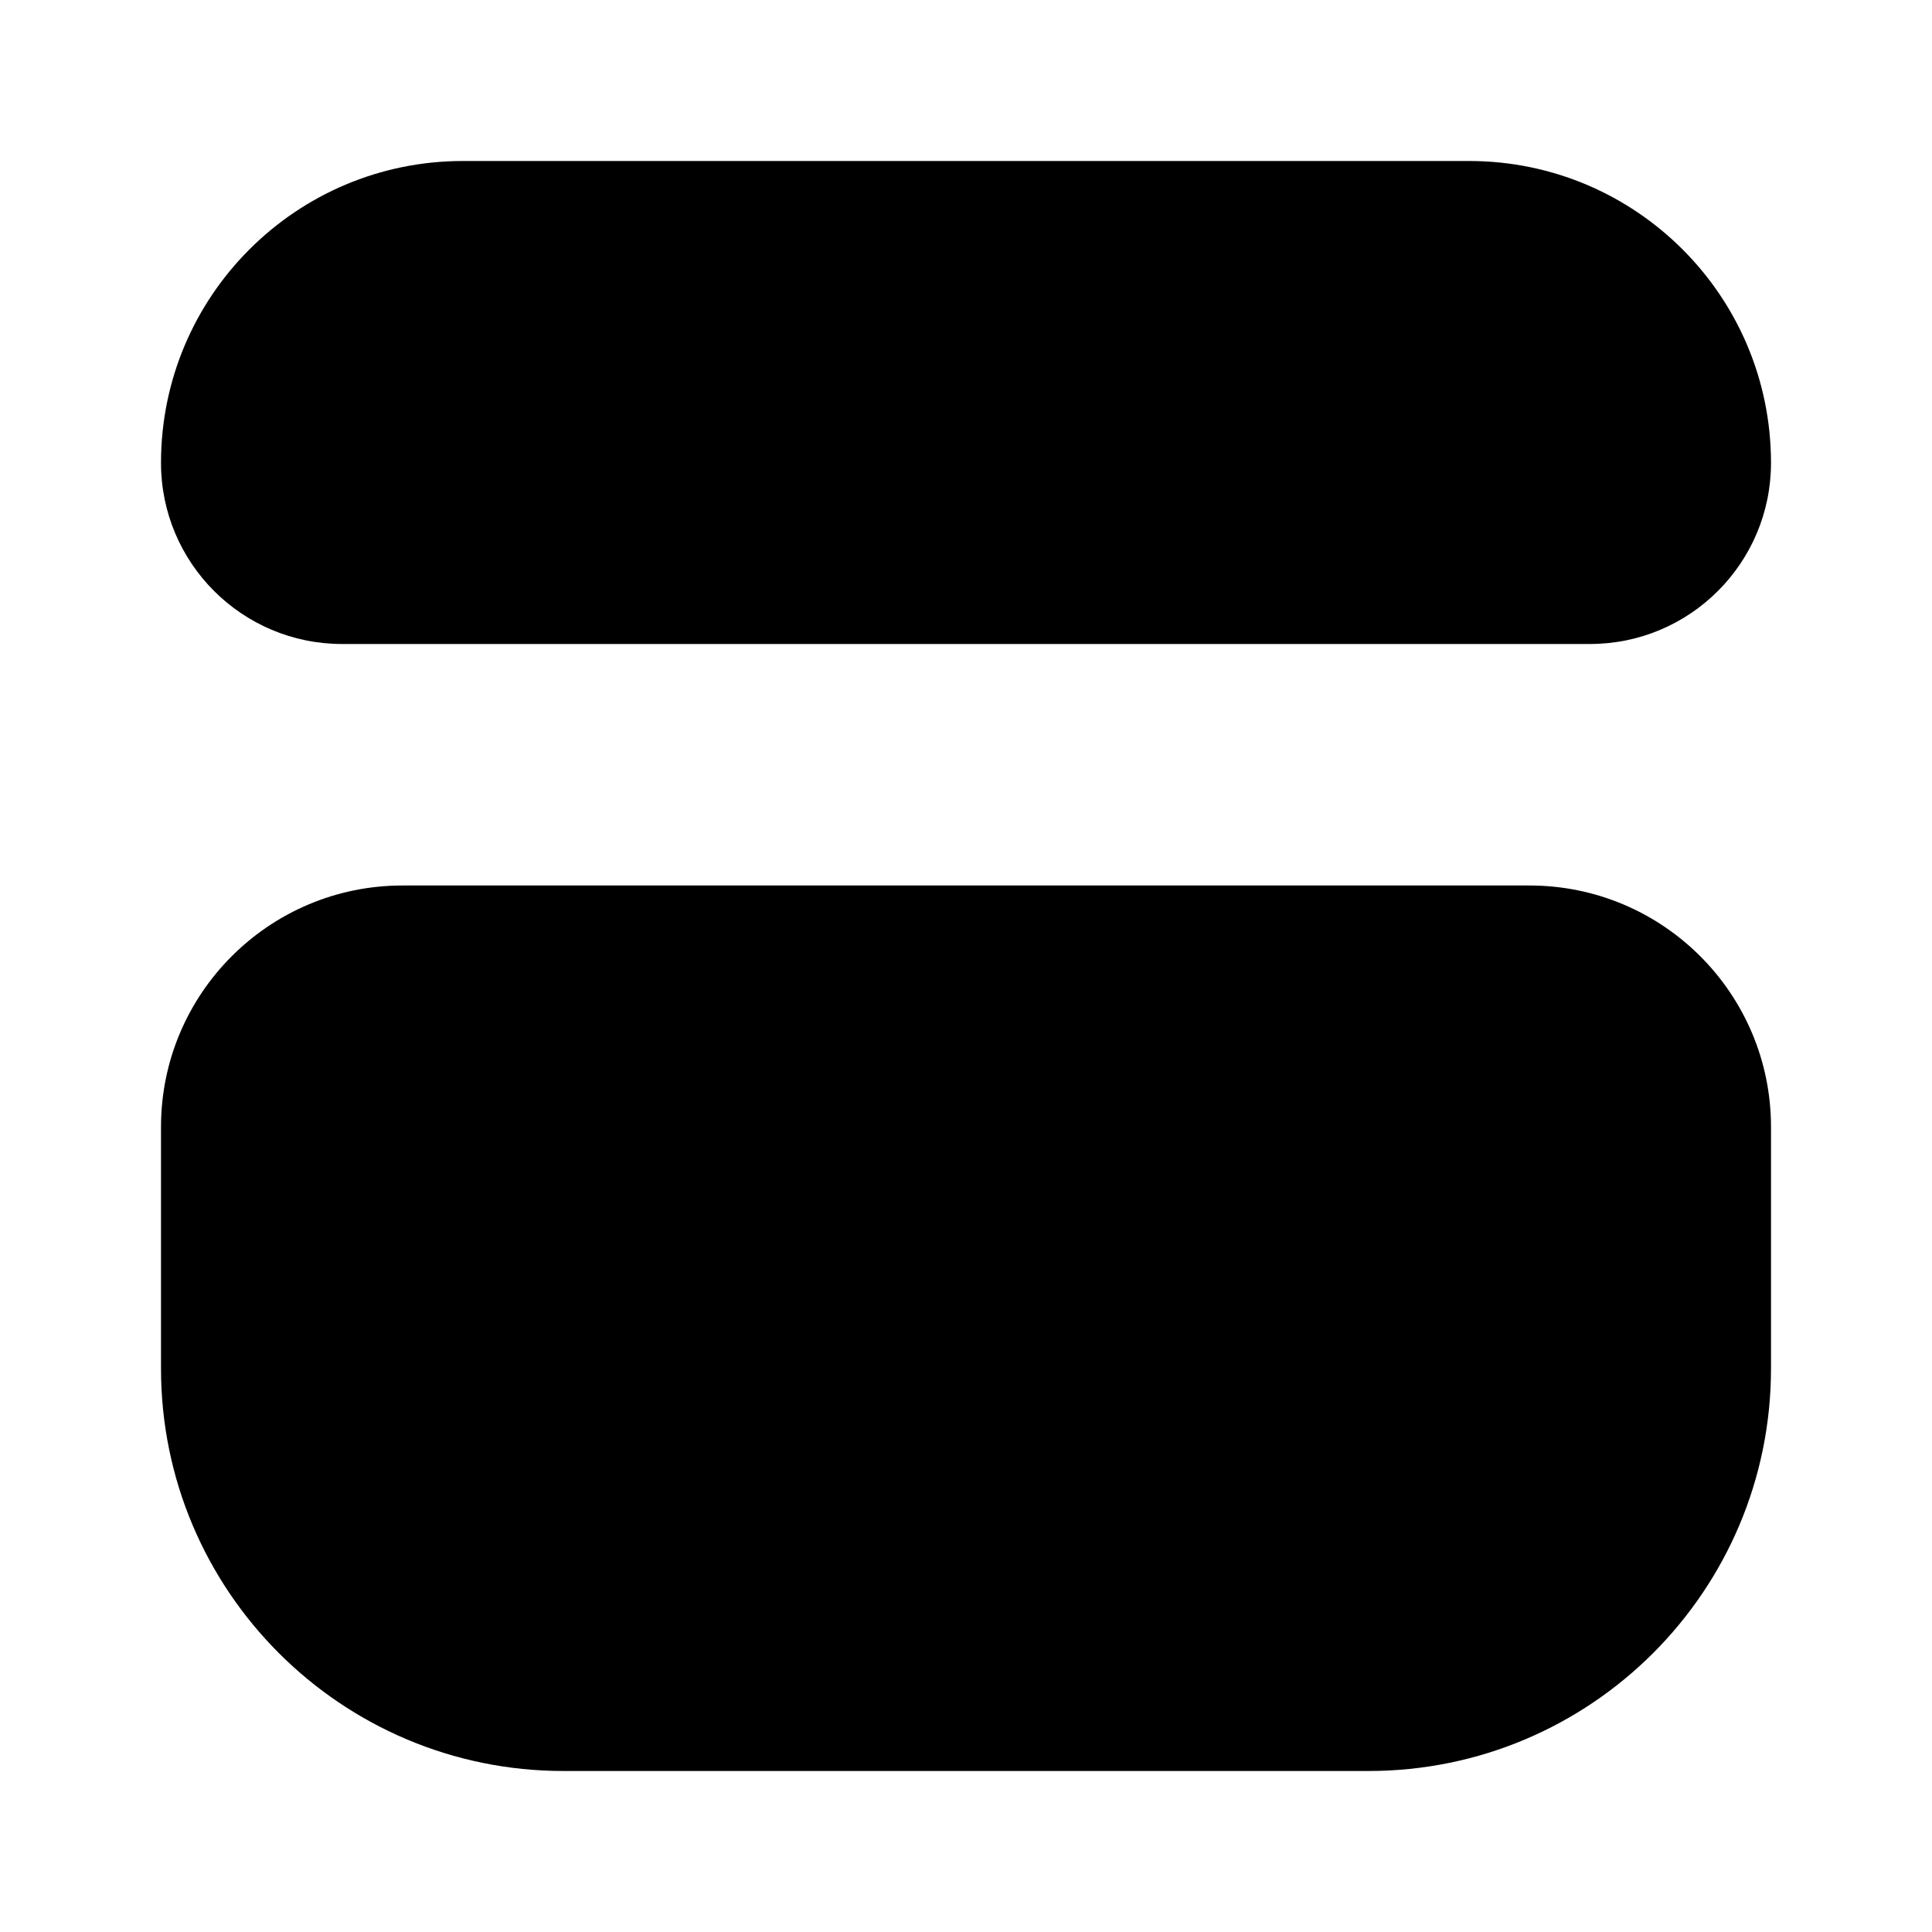
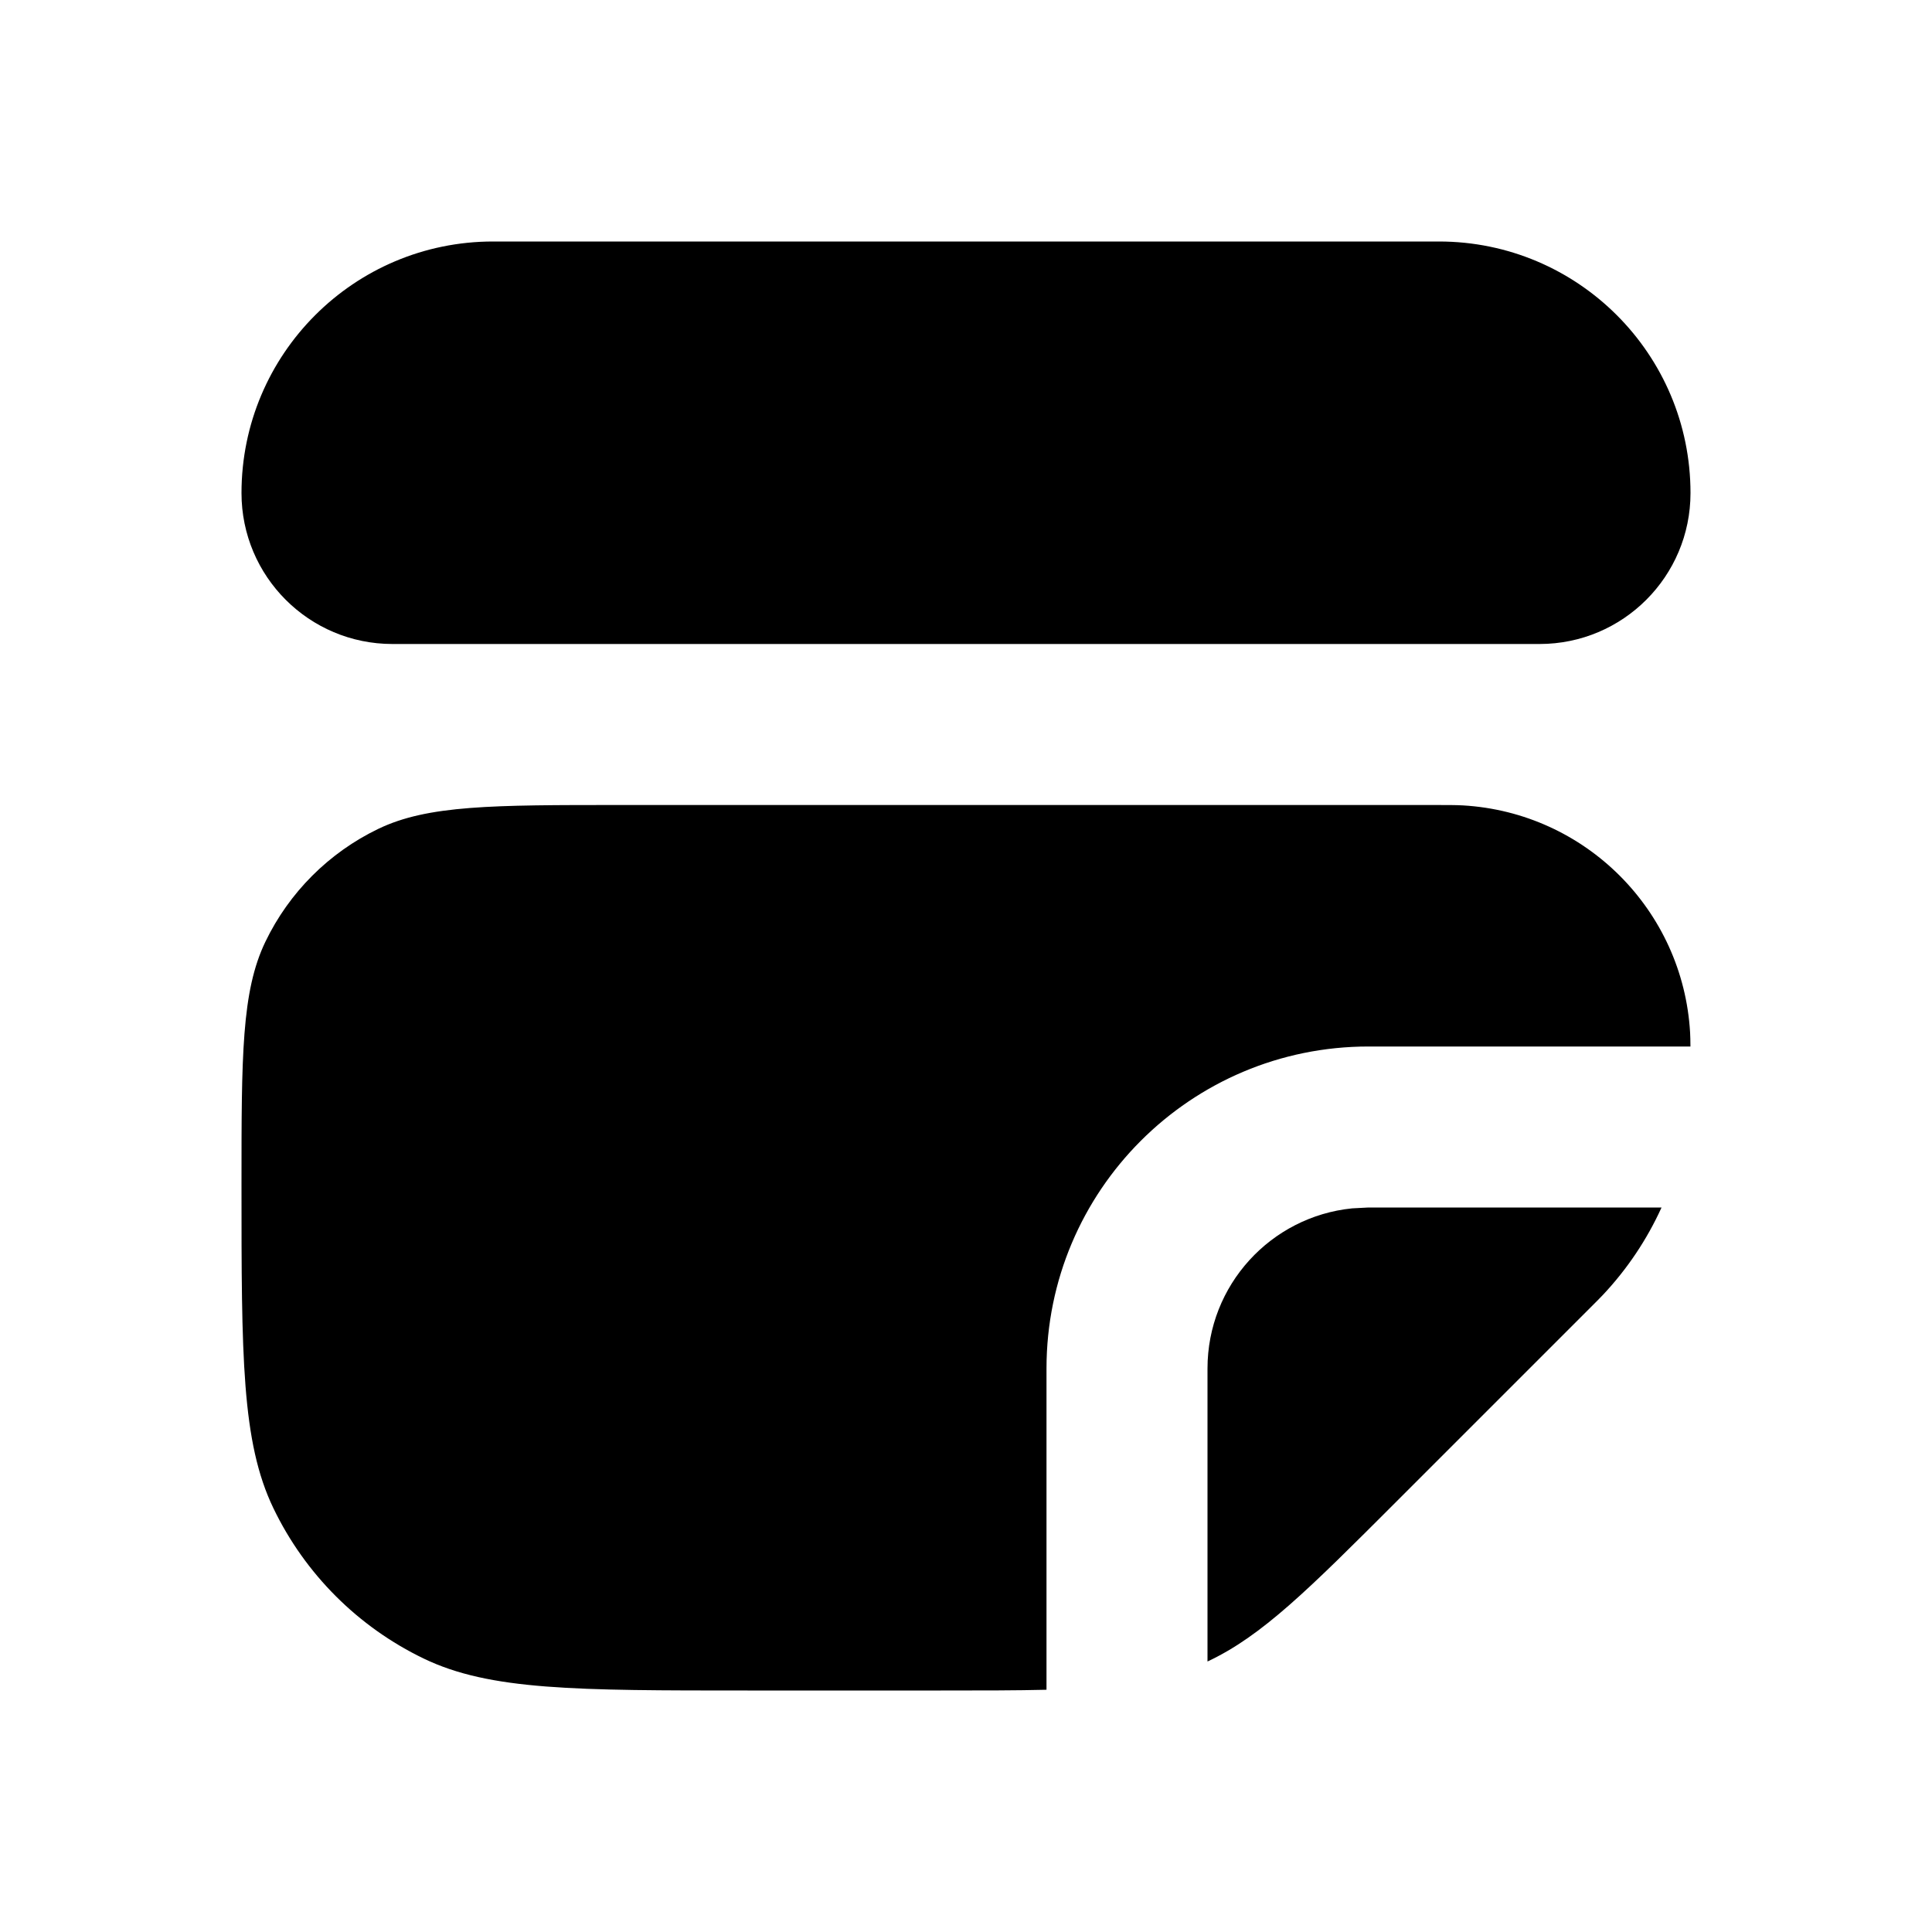
<svg xmlns="http://www.w3.org/2000/svg" width="96" height="96" viewBox="0 0 96 96" fill="none">
-   <path d="M73 8H23C14.716 8 8 14.716 8 23C8 27.971 12.029 32 17 32H79C83.971 32 88 27.971 88 23C88 14.716 81.284 8 73 8Z" fill="black" />
-   <path d="M76 44C82.627 44 88 49.373 88 56V68C88 79.046 79.046 88 68 88H28C16.954 88 8 79.046 8 68V56C8 49.373 13.373 44 20 44H76Z" fill="black" />
+   <path d="M12 24.5C12 17.596 17.596 12 24.5 12H71.5C78.404 12 84 17.596 84 24.5V24.5C84 28.642 80.642 32 76.5 32H19.5C15.358 32 12 28.642 12 24.5V24.5Z" fill="black" />
+   <path d="M71.116 40C71.937 40 72.348 40 72.694 40.02C78.775 40.373 83.627 45.225 83.98 51.306C83.991 51.498 83.995 51.71 83.997 52H68C59.163 52 52 59.163 52 68V83.963C50.507 84 48.785 84 46.745 84H37.143C28.613 84 24.348 83.999 21.058 82.415C17.792 80.842 15.158 78.208 13.585 74.942C12.001 71.652 12 67.387 12 58.857C12 52.46 12 49.261 13.188 46.793C14.368 44.344 16.344 42.368 18.793 41.188C21.261 40 24.46 40 30.857 40H71.116ZM68 60H82.561C81.838 61.59 80.855 63.063 79.637 64.355C79.478 64.523 79.308 64.692 78.969 65.031L69.373 74.627C65.016 78.984 62.711 81.288 60 82.559V68C60 63.857 63.149 60.452 67.184 60.043L68 60Z" fill="black" />
</svg>
